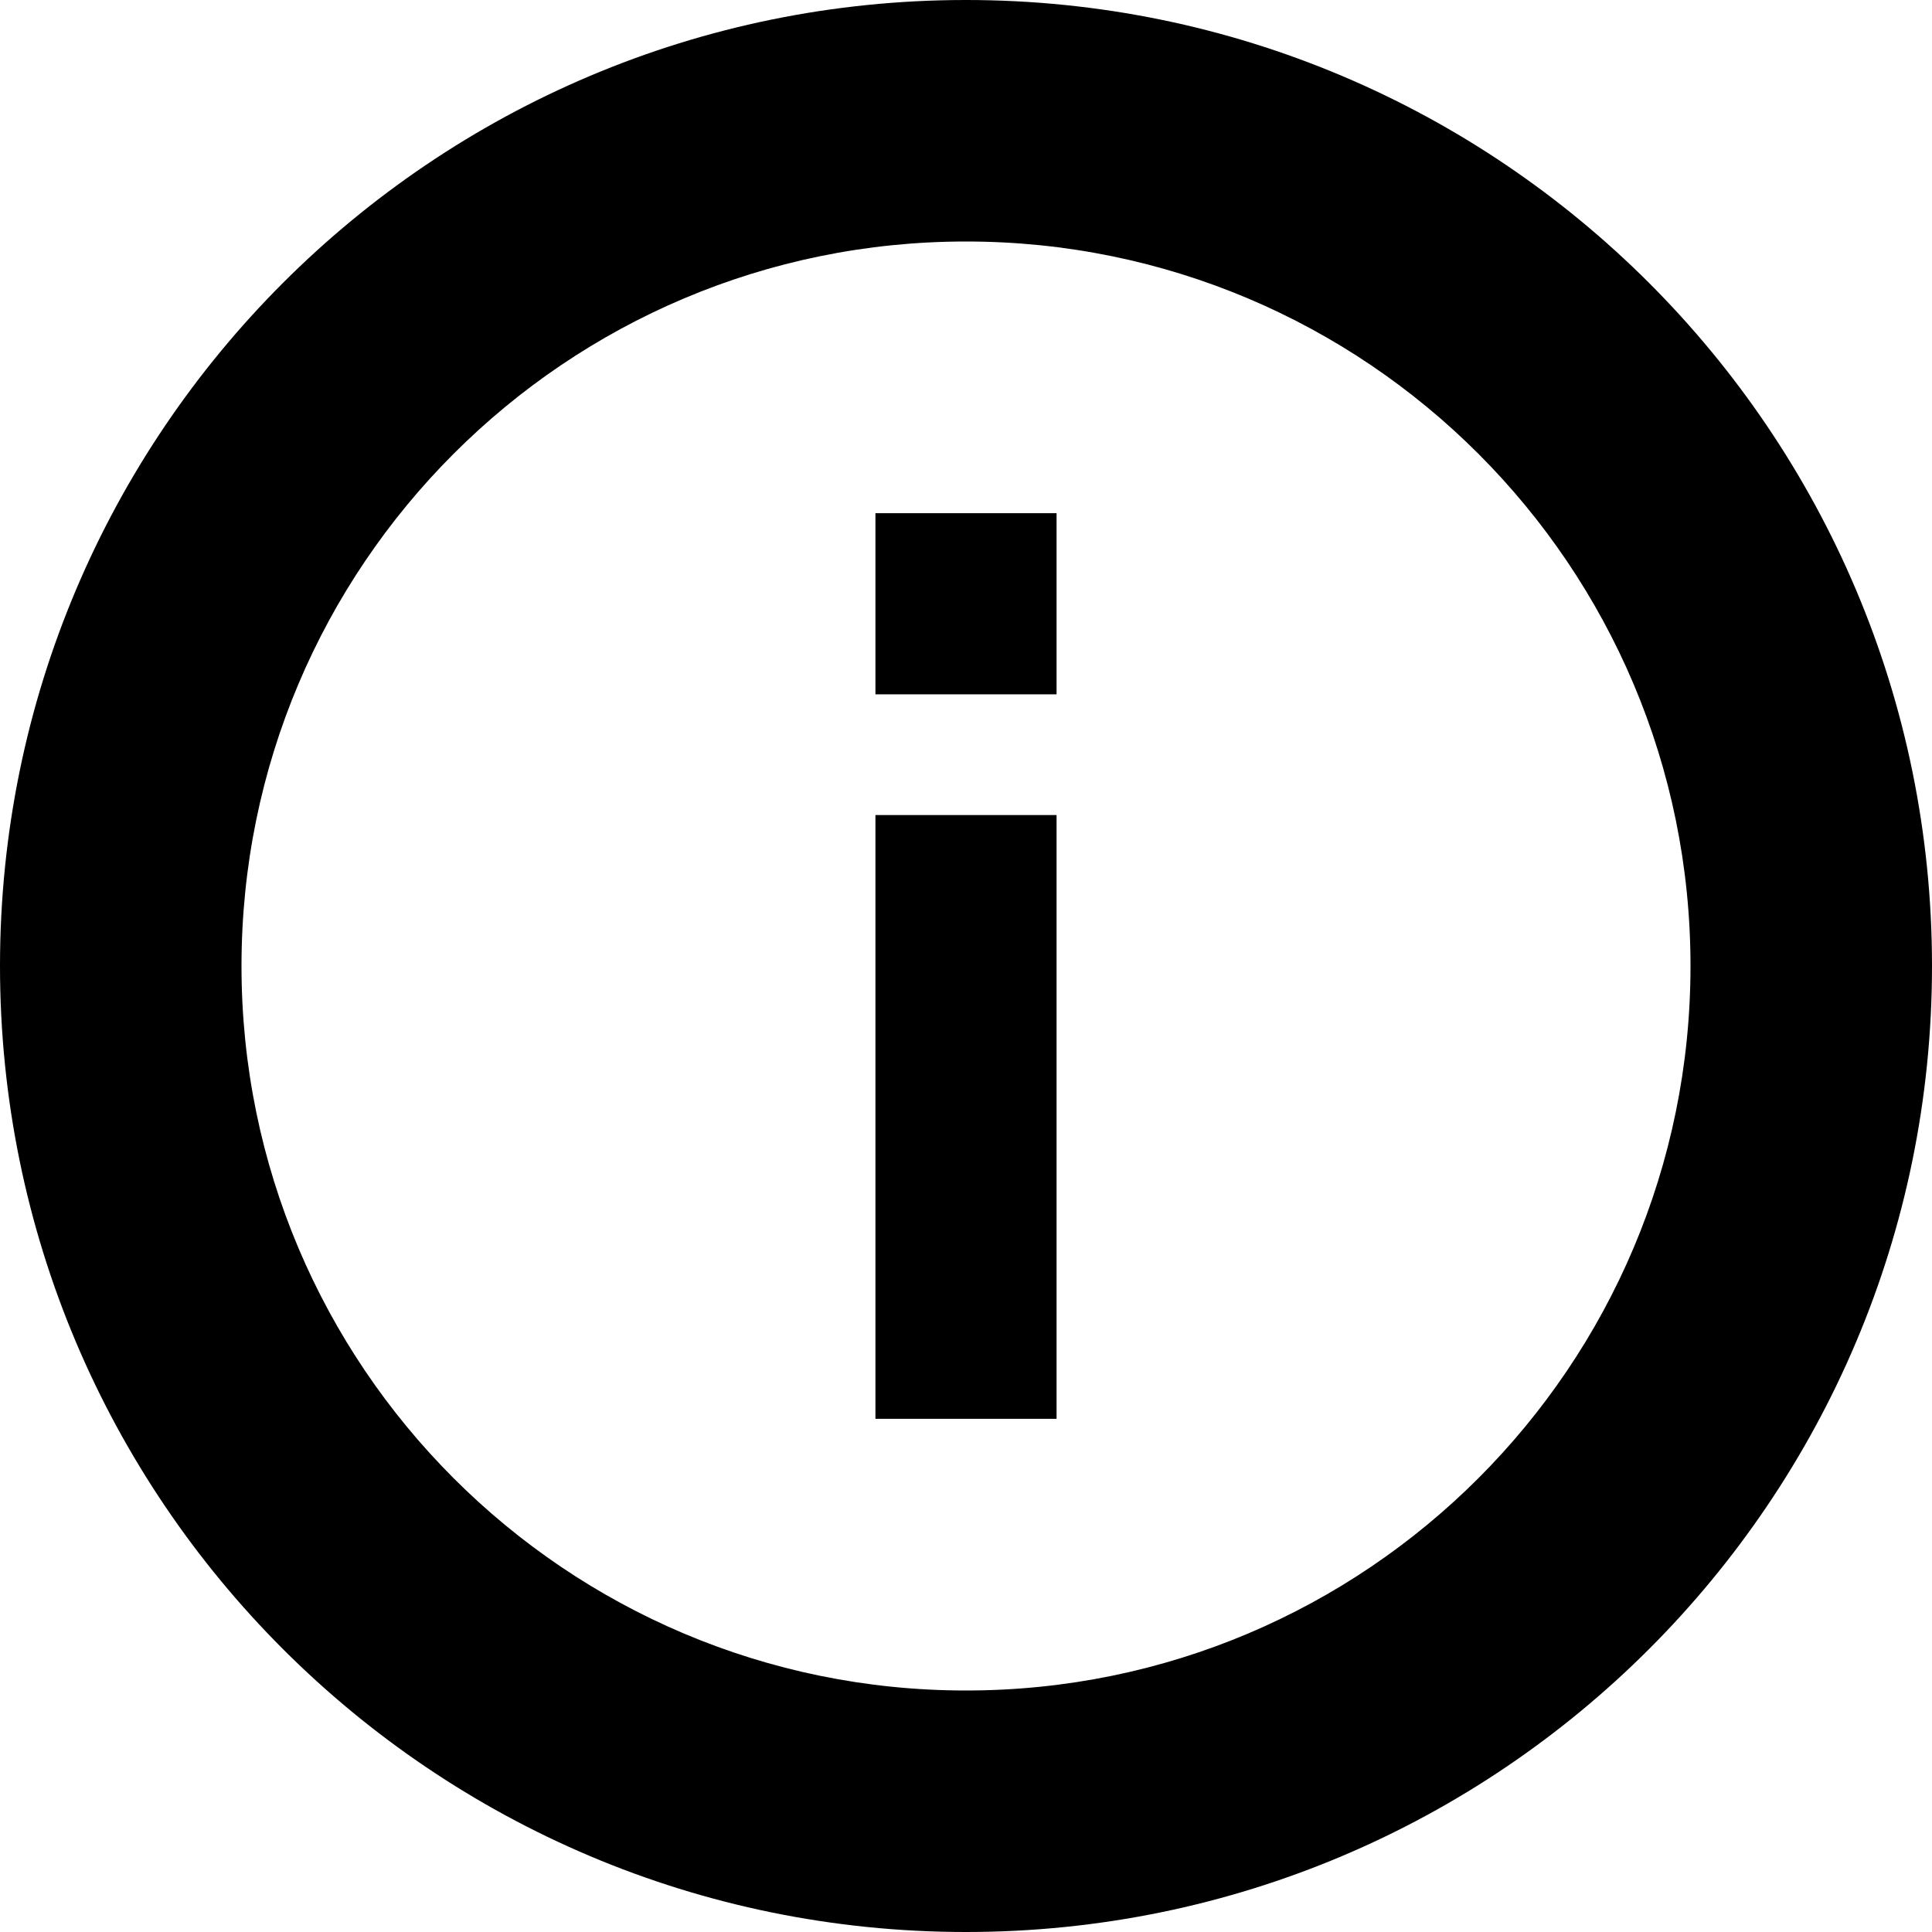
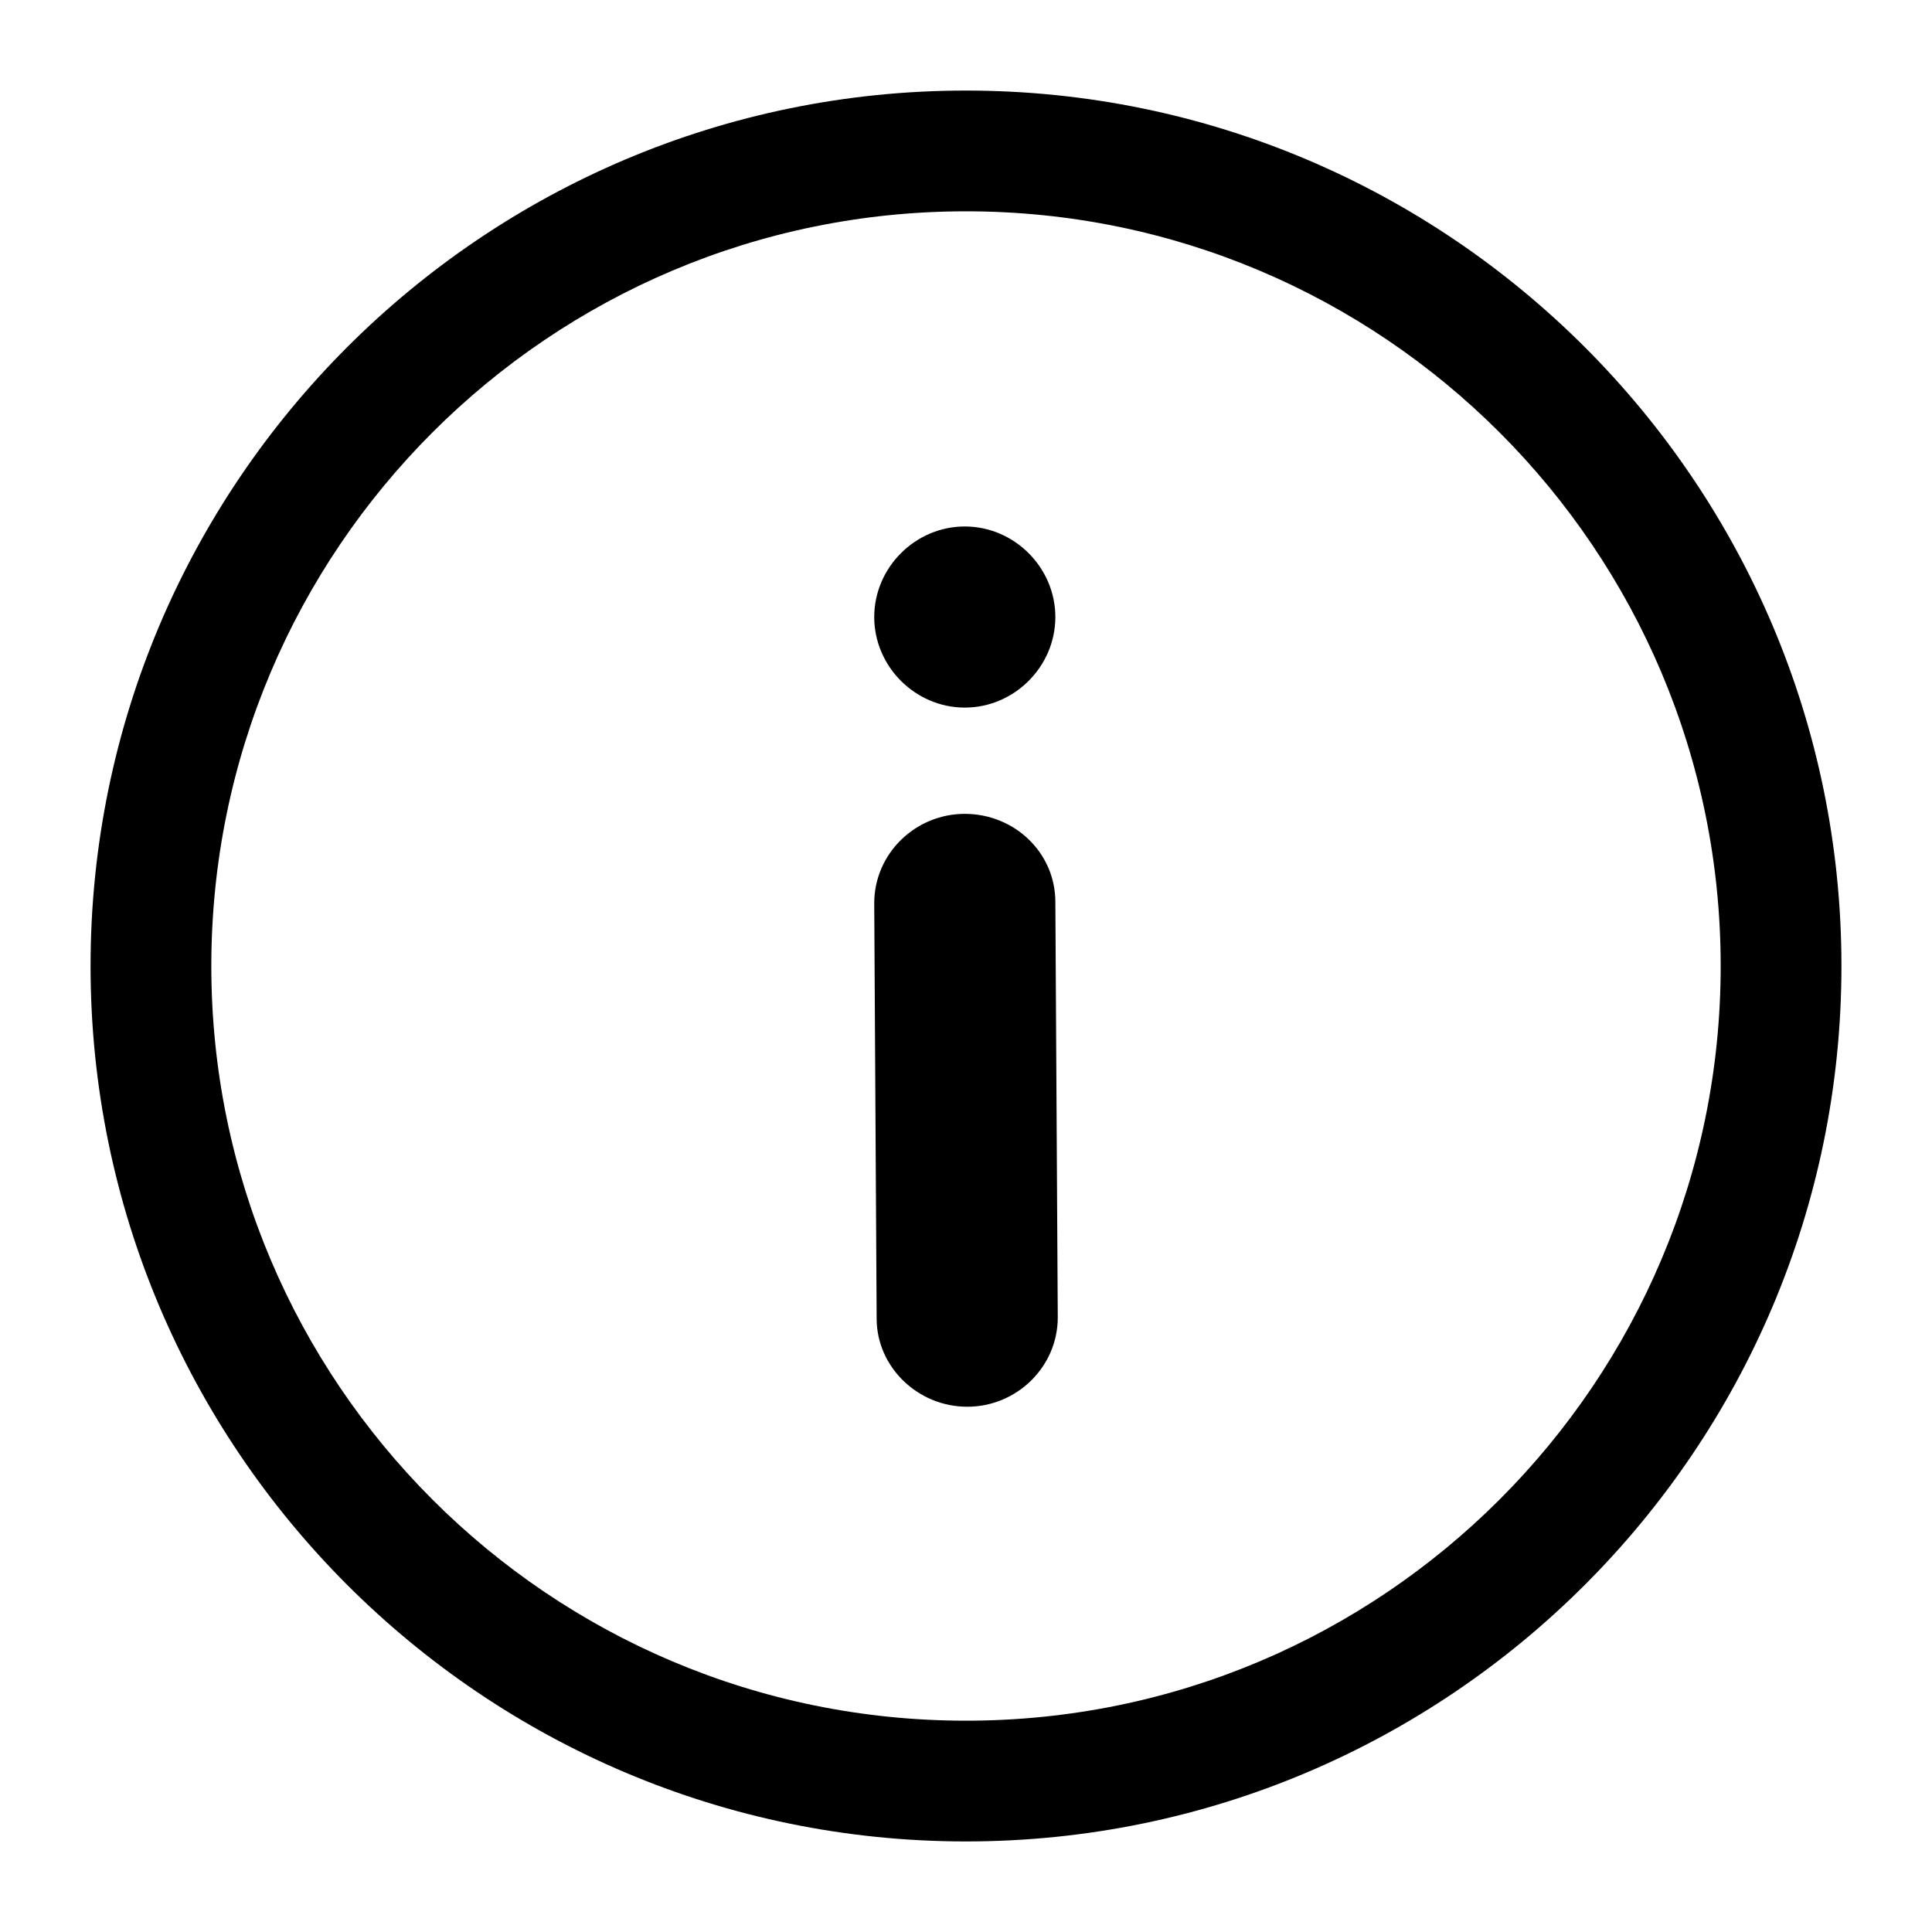
<svg xmlns="http://www.w3.org/2000/svg" width="16" height="16" fill="none">
-   <path fill="currentColor" fill-rule="evenodd" d="M8 14A6 6 0 1 0 8 2a6 6 0 0 0 0 12m0 2A8 8 0 1 0 8 0a8 8 0 0 0 0 16m-.75-4.25v-5h1.5v5zm0-7.5v1.5h1.5v-1.5z" clip-rule="evenodd" />
+   <path d="M8 0.75C12 0.75 15.25 4 15.25 8C15.25 12 12 15.25 8 15.25C4 15.25 0.75 12 0.75 8C0.75 4 4 0.75 8 0.75ZM8 1.75C4.55 1.75 1.75 4.55 1.75 8C1.75 11.45 4.55 14.25 8 14.25C11.45 14.25 14.25 11.45 14.25 8C14.25 4.55 11.45 1.75 8 1.75ZM7.99 6.74C8.4 6.74 8.74 7.06 8.74 7.47L8.76 10.91C8.76 11.32 8.42 11.65 8.01 11.65C7.6 11.65 7.26 11.32 7.26 10.92L7.24 7.48C7.24 7.07 7.58 6.74 7.99 6.74ZM7.99 4.36C8.4 4.36 8.74 4.7 8.74 5.11C8.74 5.52 8.4 5.86 7.99 5.86C7.58 5.86 7.24 5.52 7.24 5.11C7.24 4.7 7.58 4.36 7.99 4.36Z" fill="currentColor" />
</svg>
